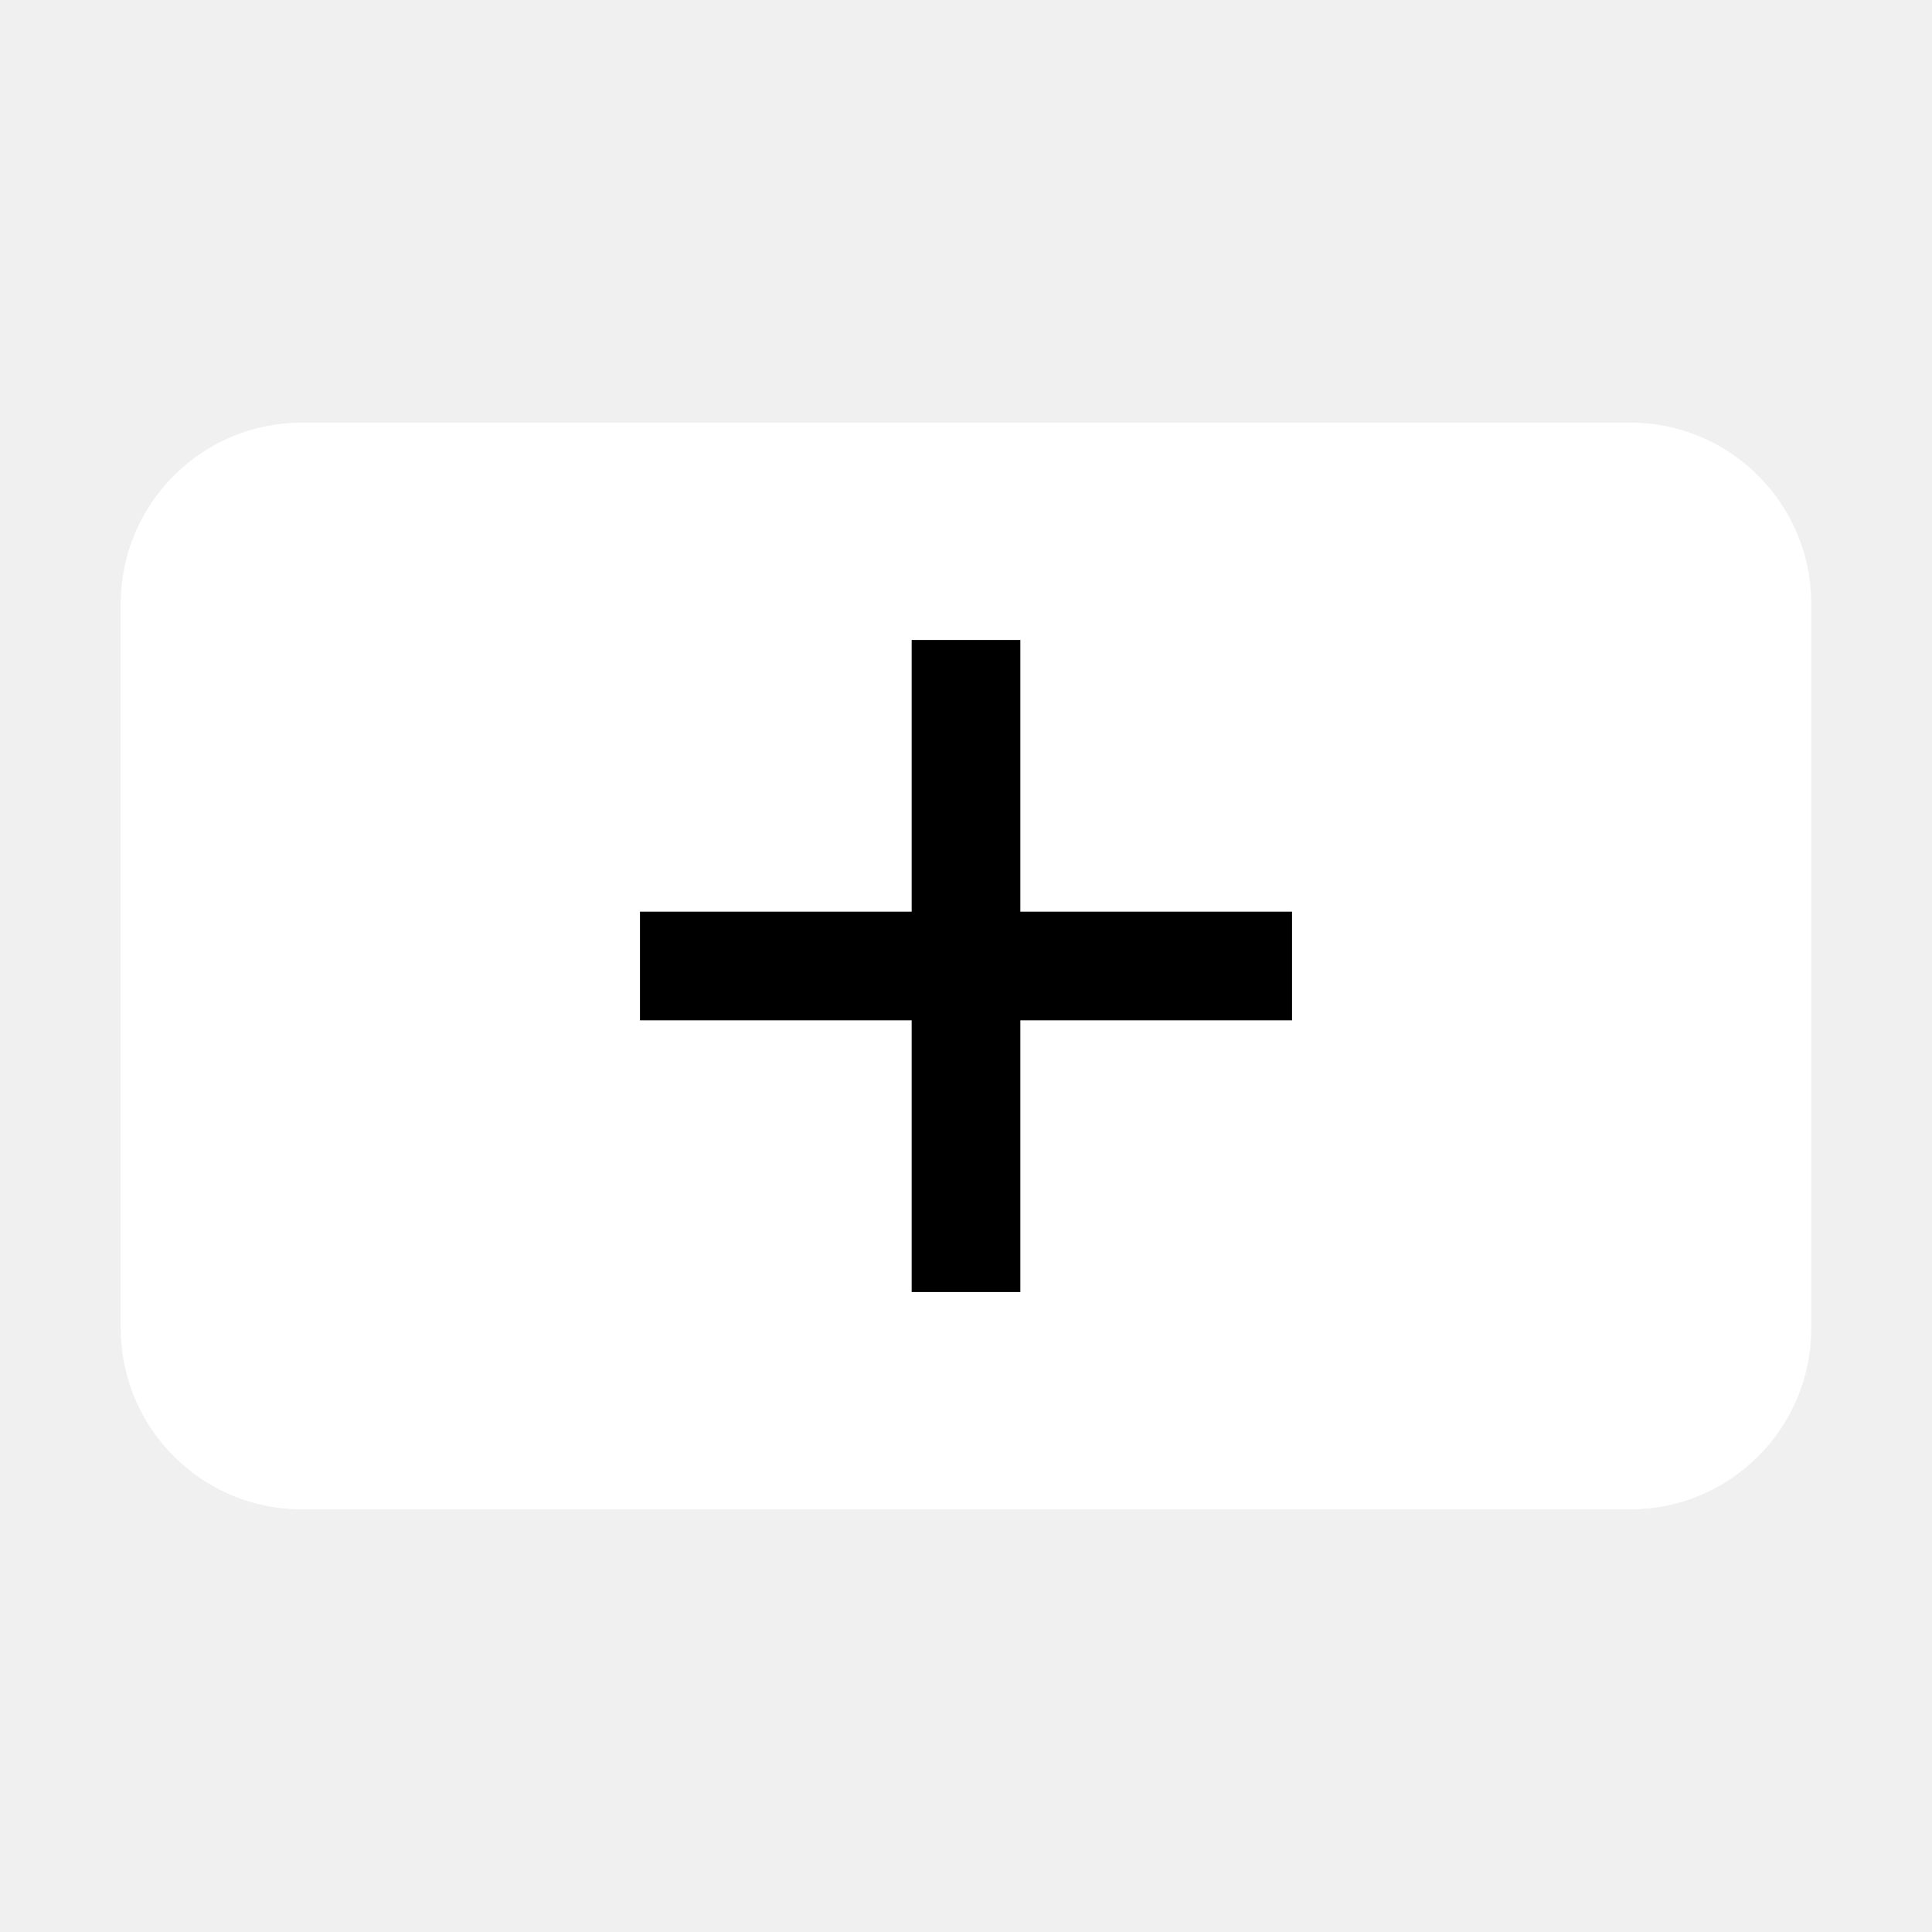
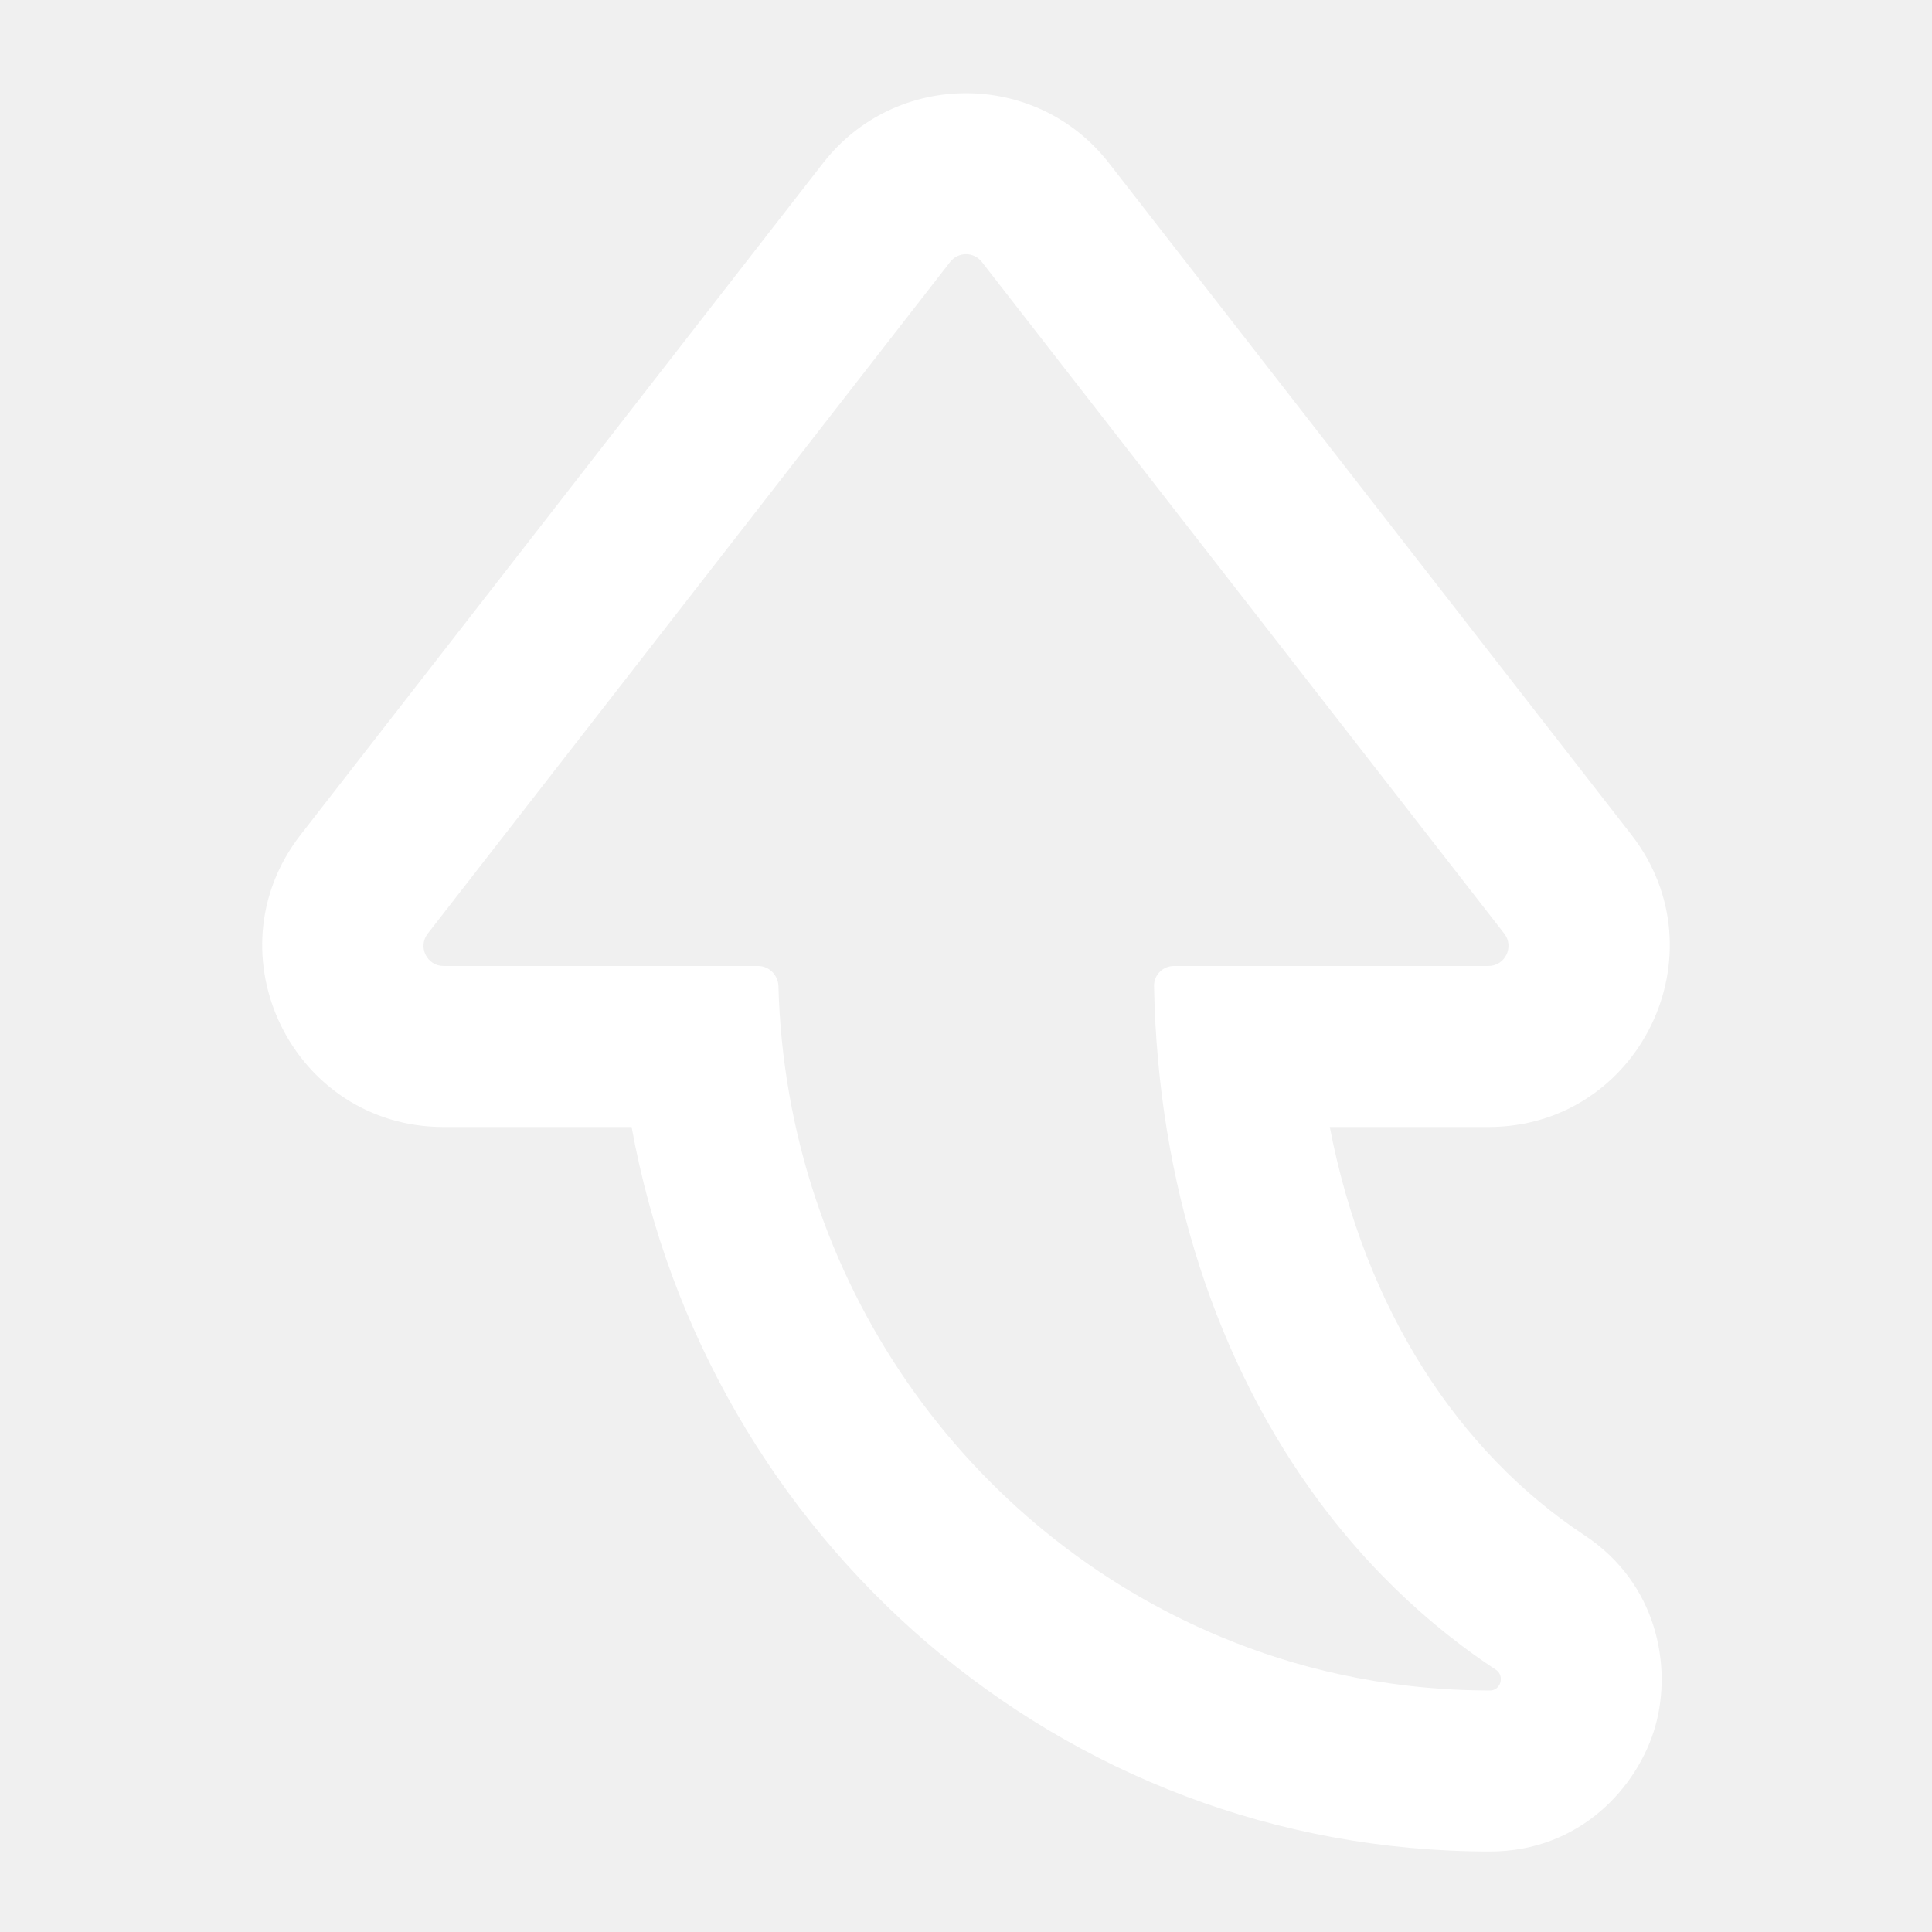
- <svg xmlns="http://www.w3.org/2000/svg" width="800px" height="800px" viewBox="0 0 32 20">
-   <defs>
-     <linearGradient id="tikbooGradient" x1="0%" y1="0%" x2="100%" y2="0%">
-       <stop offset="0%" stop-color="#FFFFFF" />
-       <stop offset="100%" stop-color="#FFFFFF" />
-     </linearGradient>
-   </defs>
-   <rect x="2" y="1" width="28" height="18" rx="3" fill="url(#tikbooGradient)" />
-   <path d="M16 5.5V14.5M11.5 10H20.5" stroke="#000000" stroke-width="1.8" stroke-linecap="square" />
+ <svg xmlns="http://www.w3.org/2000/svg" width="800px" height="800px" viewBox="0 0 24 24" fill="none">
+   <g transform="rotate(-90 12 12)">
+     <path fill-rule="evenodd" clip-rule="evenodd" d="M1 18.509C1 13.168 4.902 8.771 10 7.846V5.511C10 3.639 12.153 2.586 13.631 3.735L21.974 10.224C23.132 11.125 23.132 12.875 21.974 13.776L13.631 20.265C12.153 21.414 10 20.361 10 18.489V16.519C7.741 16.953 5.963 18.116 4.928 19.684C4.332 20.586 3.306 20.773 2.56 20.564C1.805 20.351 1 19.631 1 18.509ZM12.403 5.314C12.239 5.186 12 5.303 12 5.511V9.417C12 9.555 11.887 9.666 11.749 9.67C8.091 9.768 4.978 12.011 3.666 15.166C3.468 15.64 3.311 16.135 3.2 16.647C3.076 17.217 3.007 17.807 3.001 18.412C3 18.444 3 18.477 3 18.509C3 18.644 3.184 18.695 3.258 18.582C3.275 18.558 3.291 18.533 3.307 18.509C3.634 18.024 4.011 17.576 4.43 17.168C4.715 16.89 5.02 16.631 5.343 16.391C7.059 15.116 9.286 14.382 11.75 14.336C11.888 14.333 12 14.445 12 14.583V18.489C12 18.697 12.239 18.814 12.403 18.686L20.746 12.197C20.875 12.097 20.875 11.903 20.746 11.803L12.403 5.314Z" fill="#FFFFFF" />
+   </g>
</svg>
